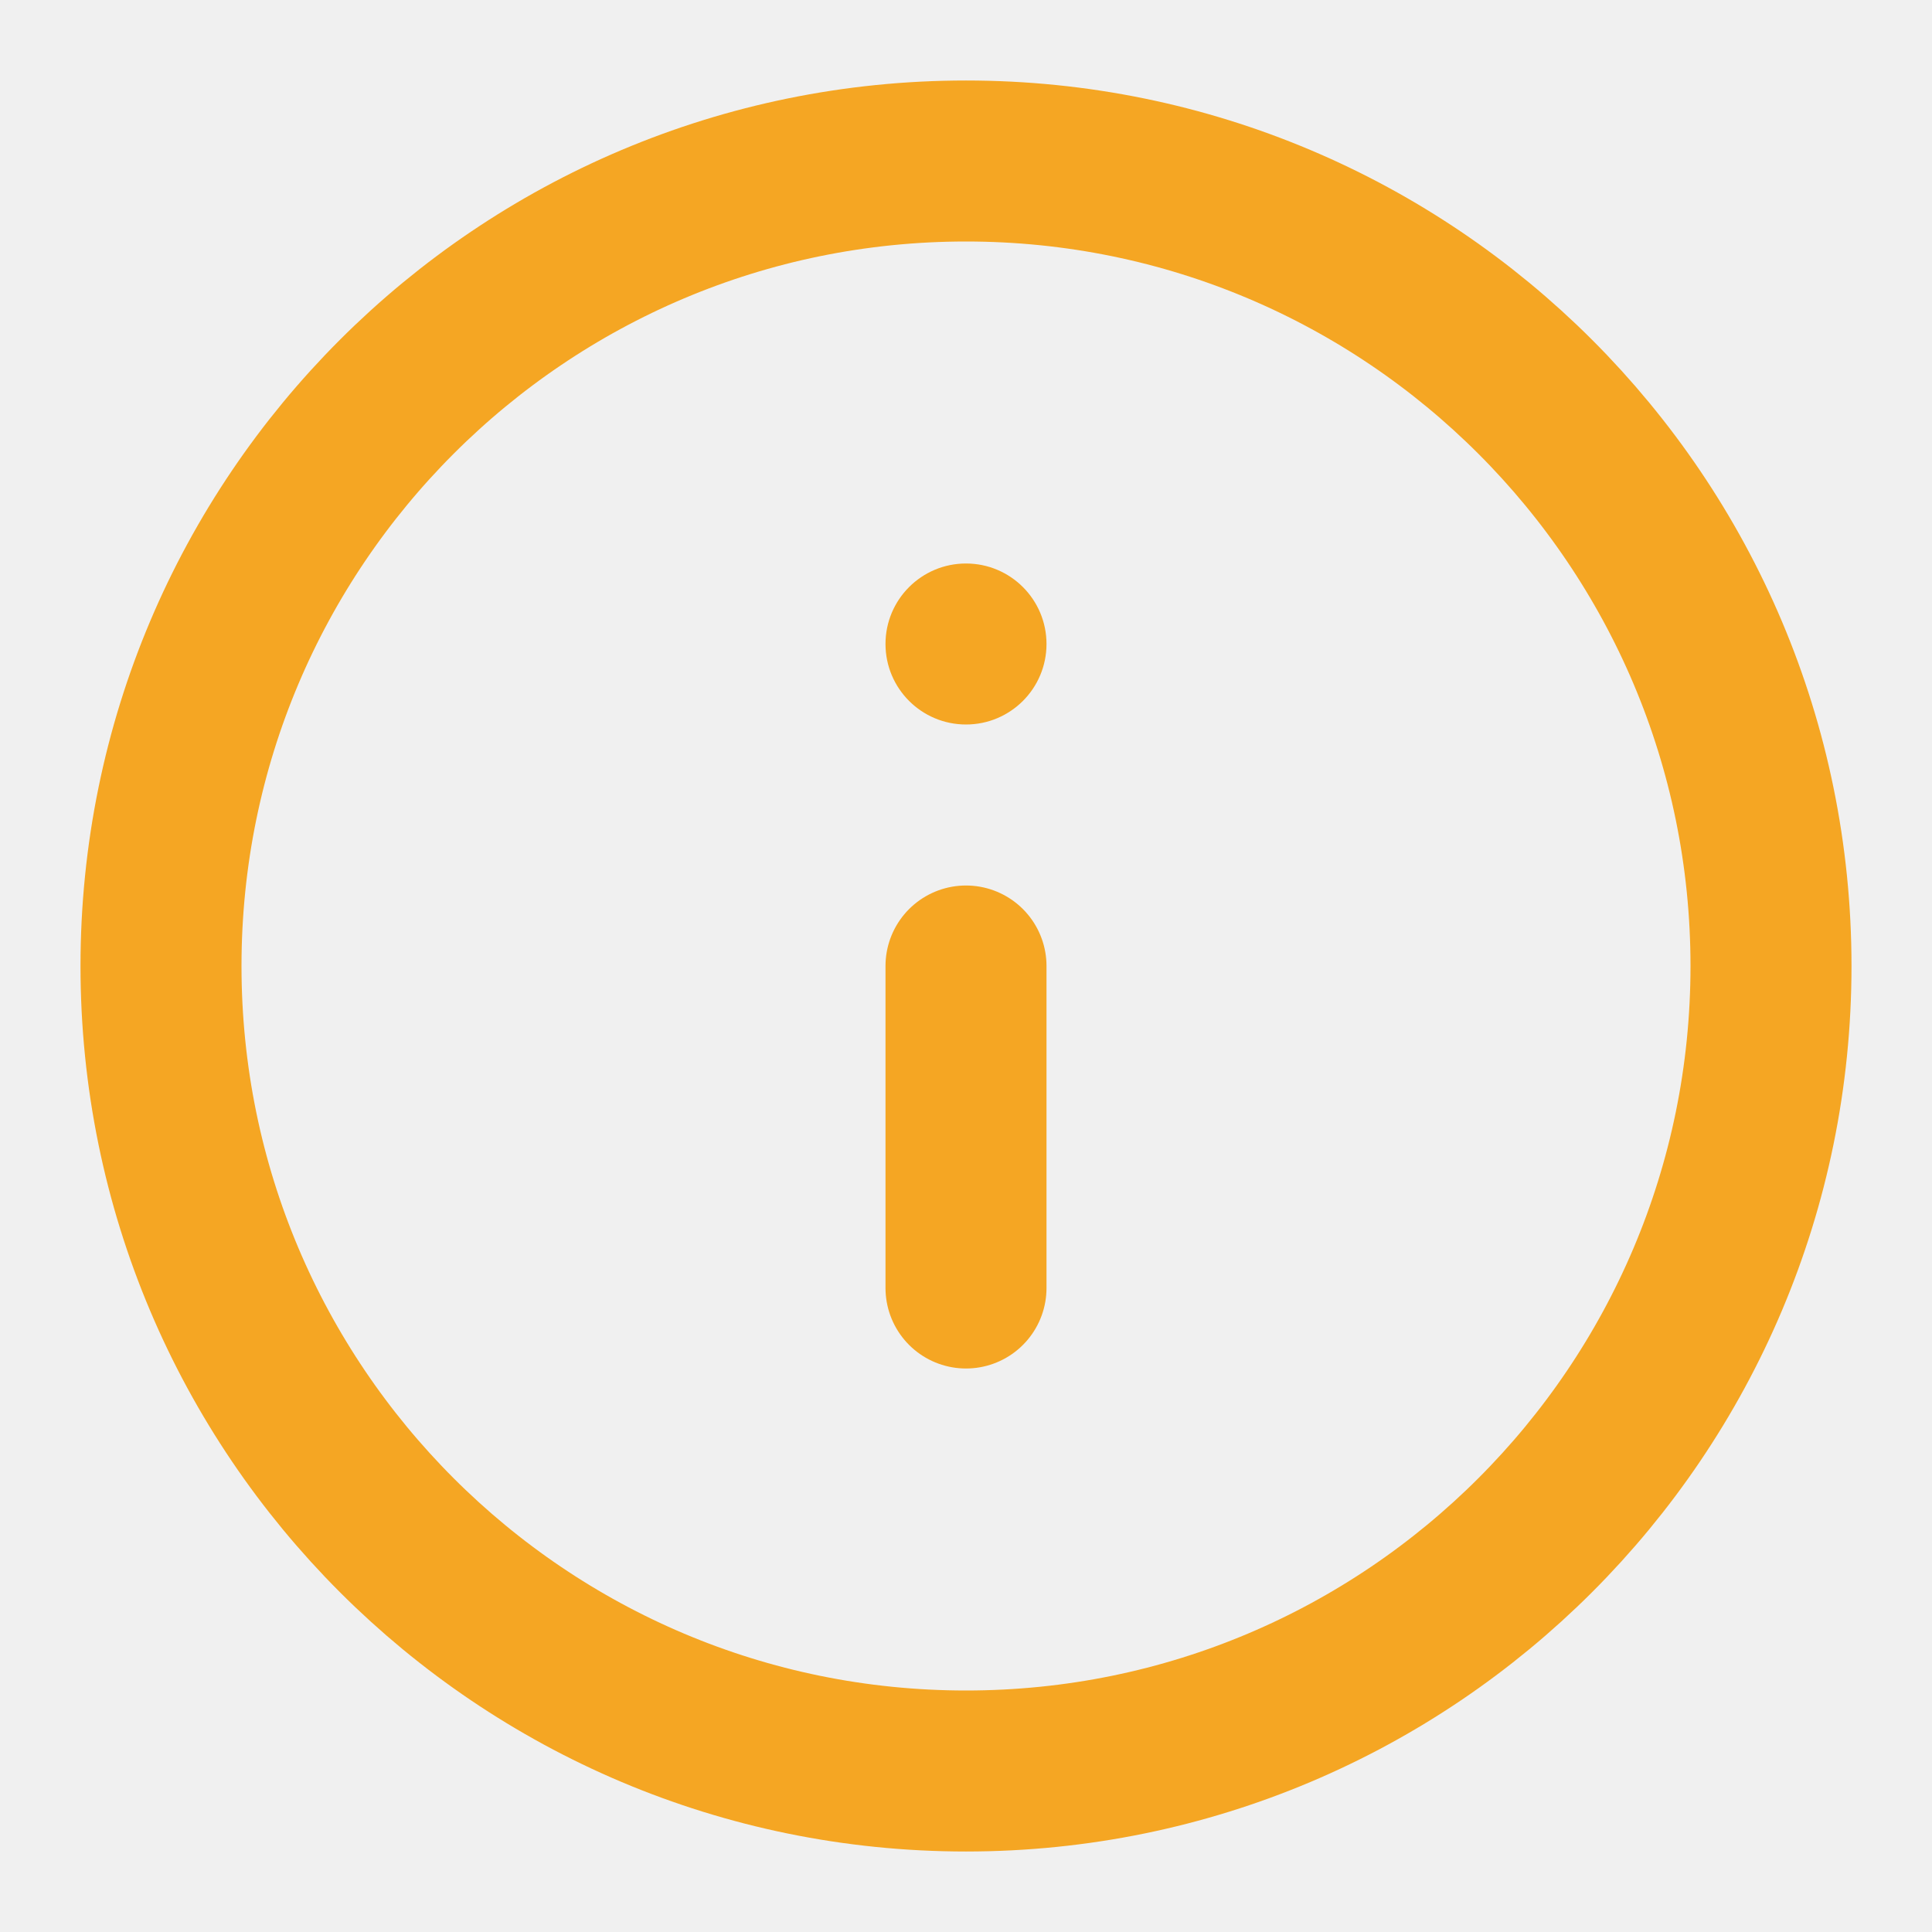
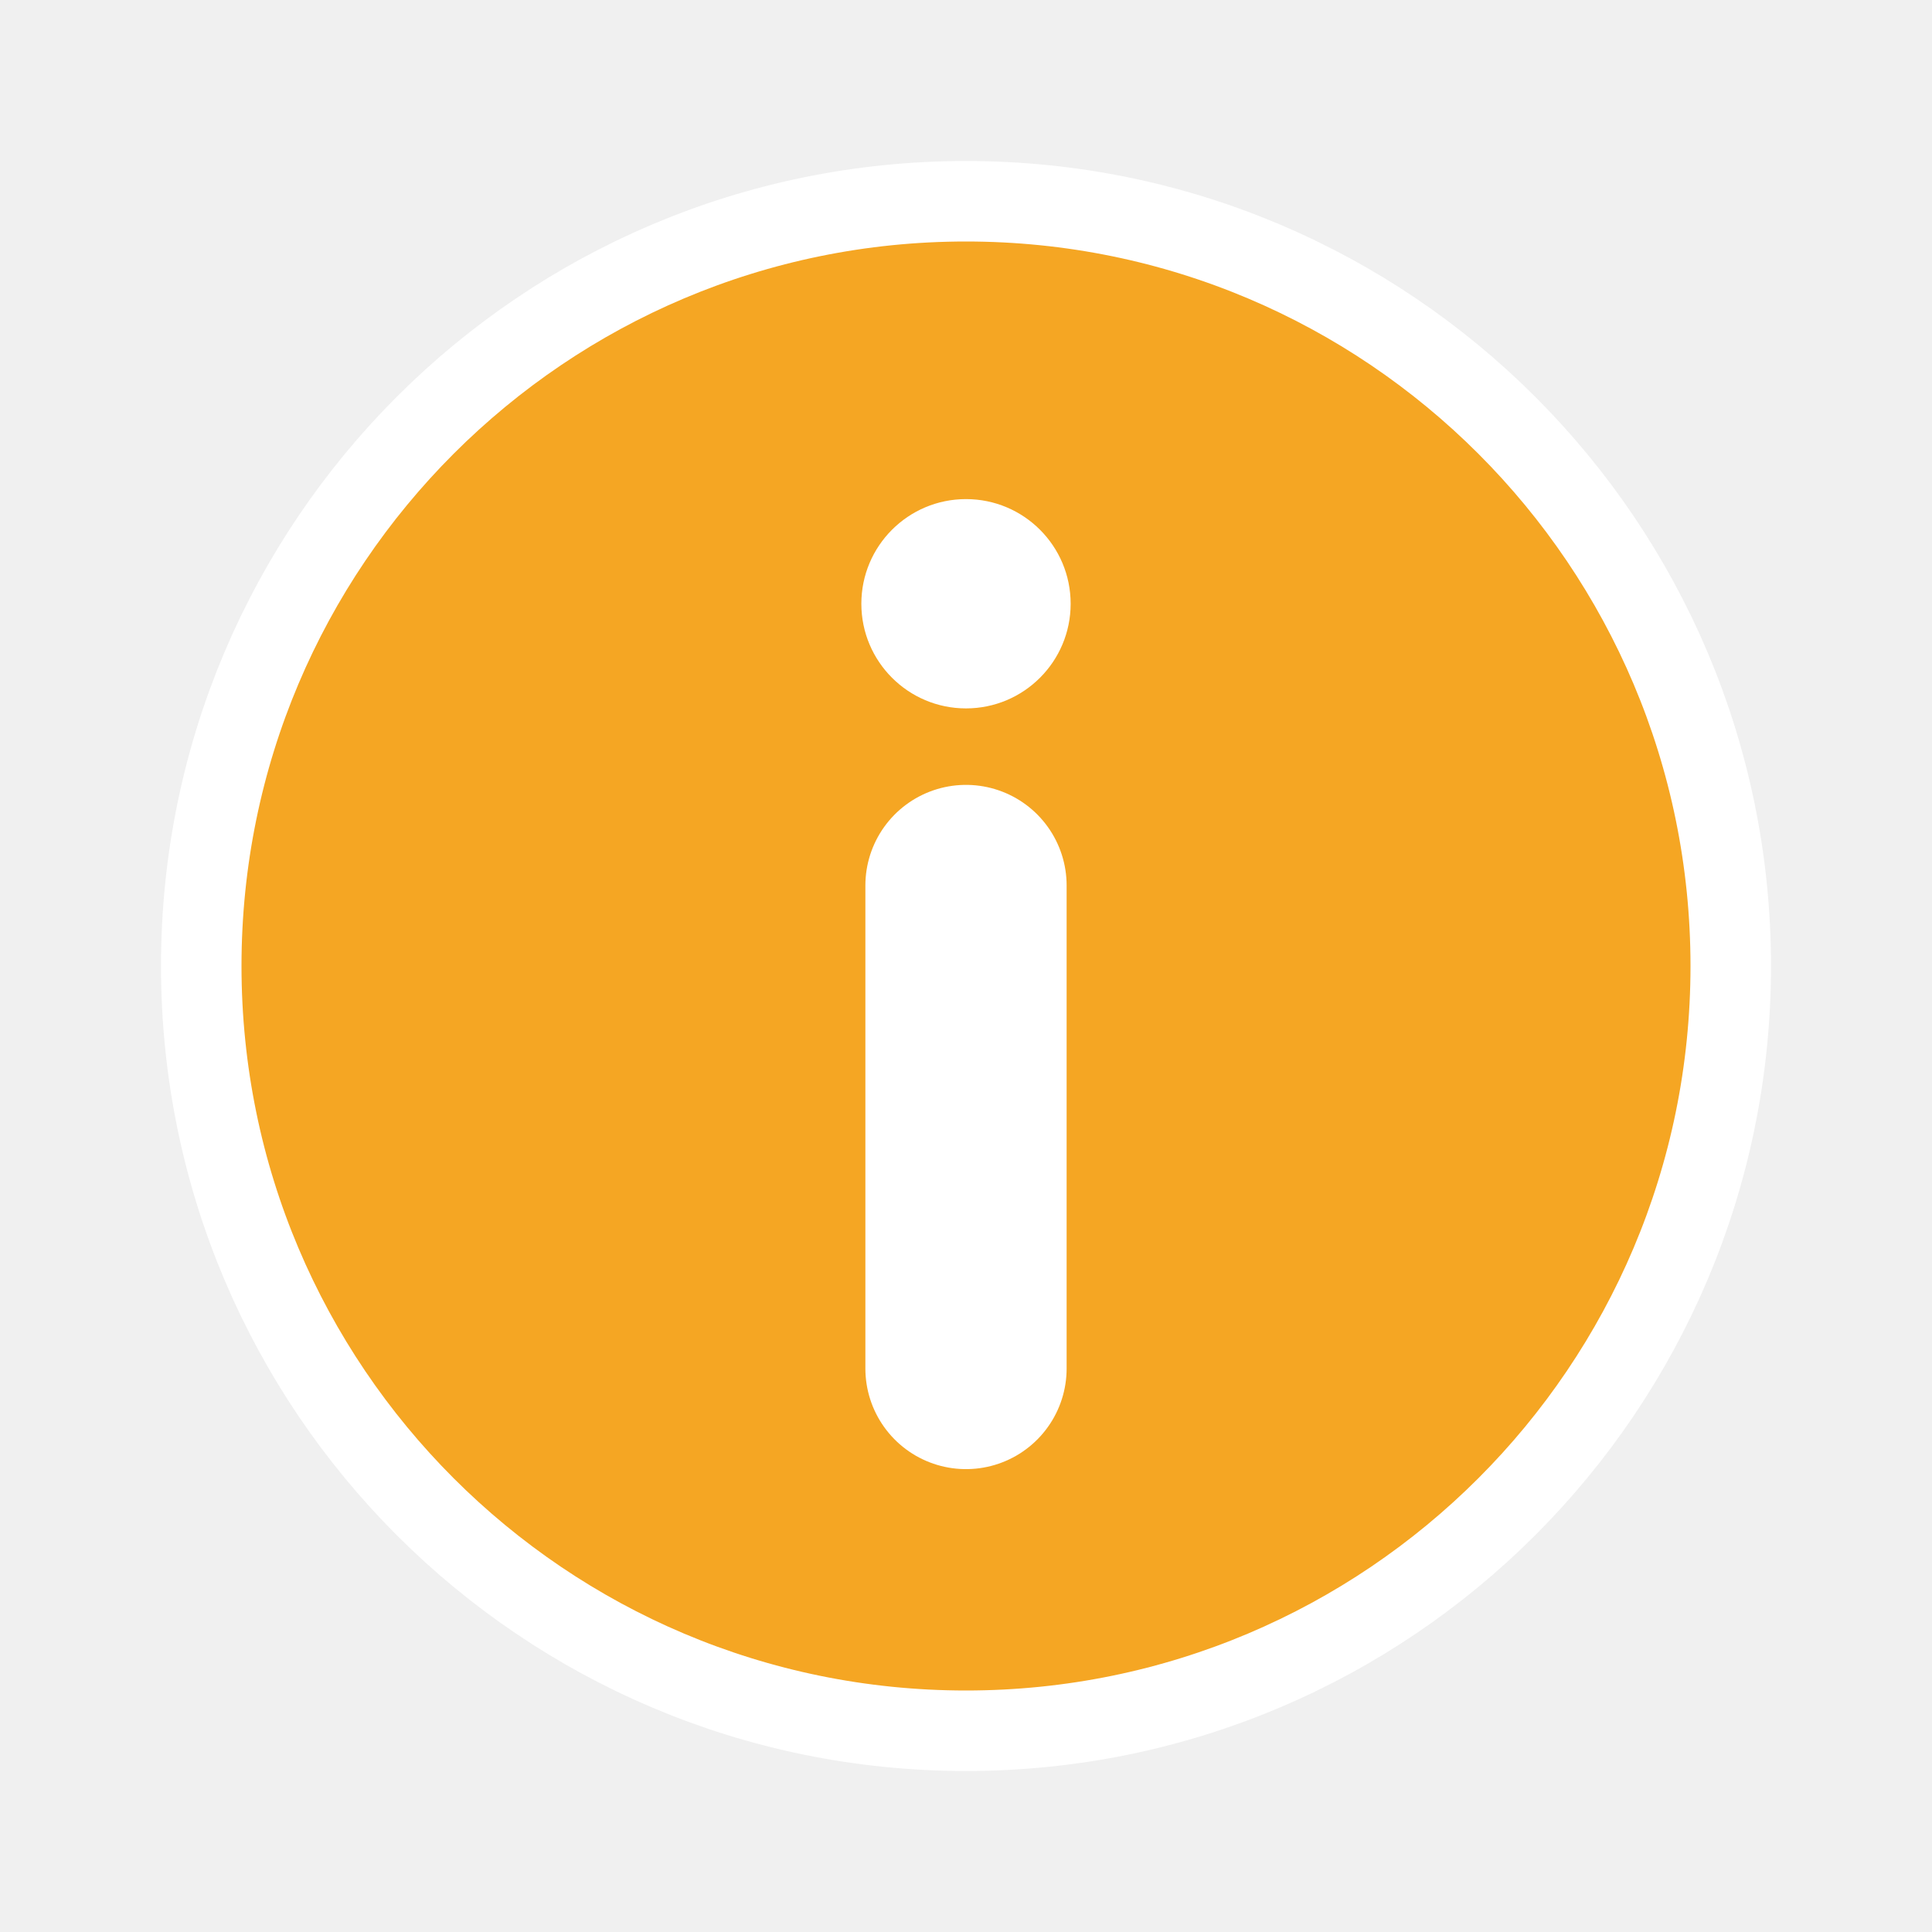
<svg xmlns="http://www.w3.org/2000/svg" width="24" height="24" viewBox="0 0 24 24" fill="none">
-   <circle cx="12" cy="12" r="10" stroke="#F5A623" stroke-width="2" />
-   <line x1="12" y1="16" x2="12" y2="12" stroke="#F5A623" stroke-width="2" stroke-linecap="round" />
-   <circle cx="12" cy="8" r="1" fill="#F5A623" />
+   <circle cx="12" cy="12" r="9.5" fill="#F5A623" stroke="#fff" stroke-width="1" />
+   <line x1="12" y1="11" x2="12" y2="17" stroke="#fff" stroke-width="2.5" stroke-linecap="round" />
+   <circle cx="12" cy="7.5" r="1.3" fill="#fff" />
</svg>
